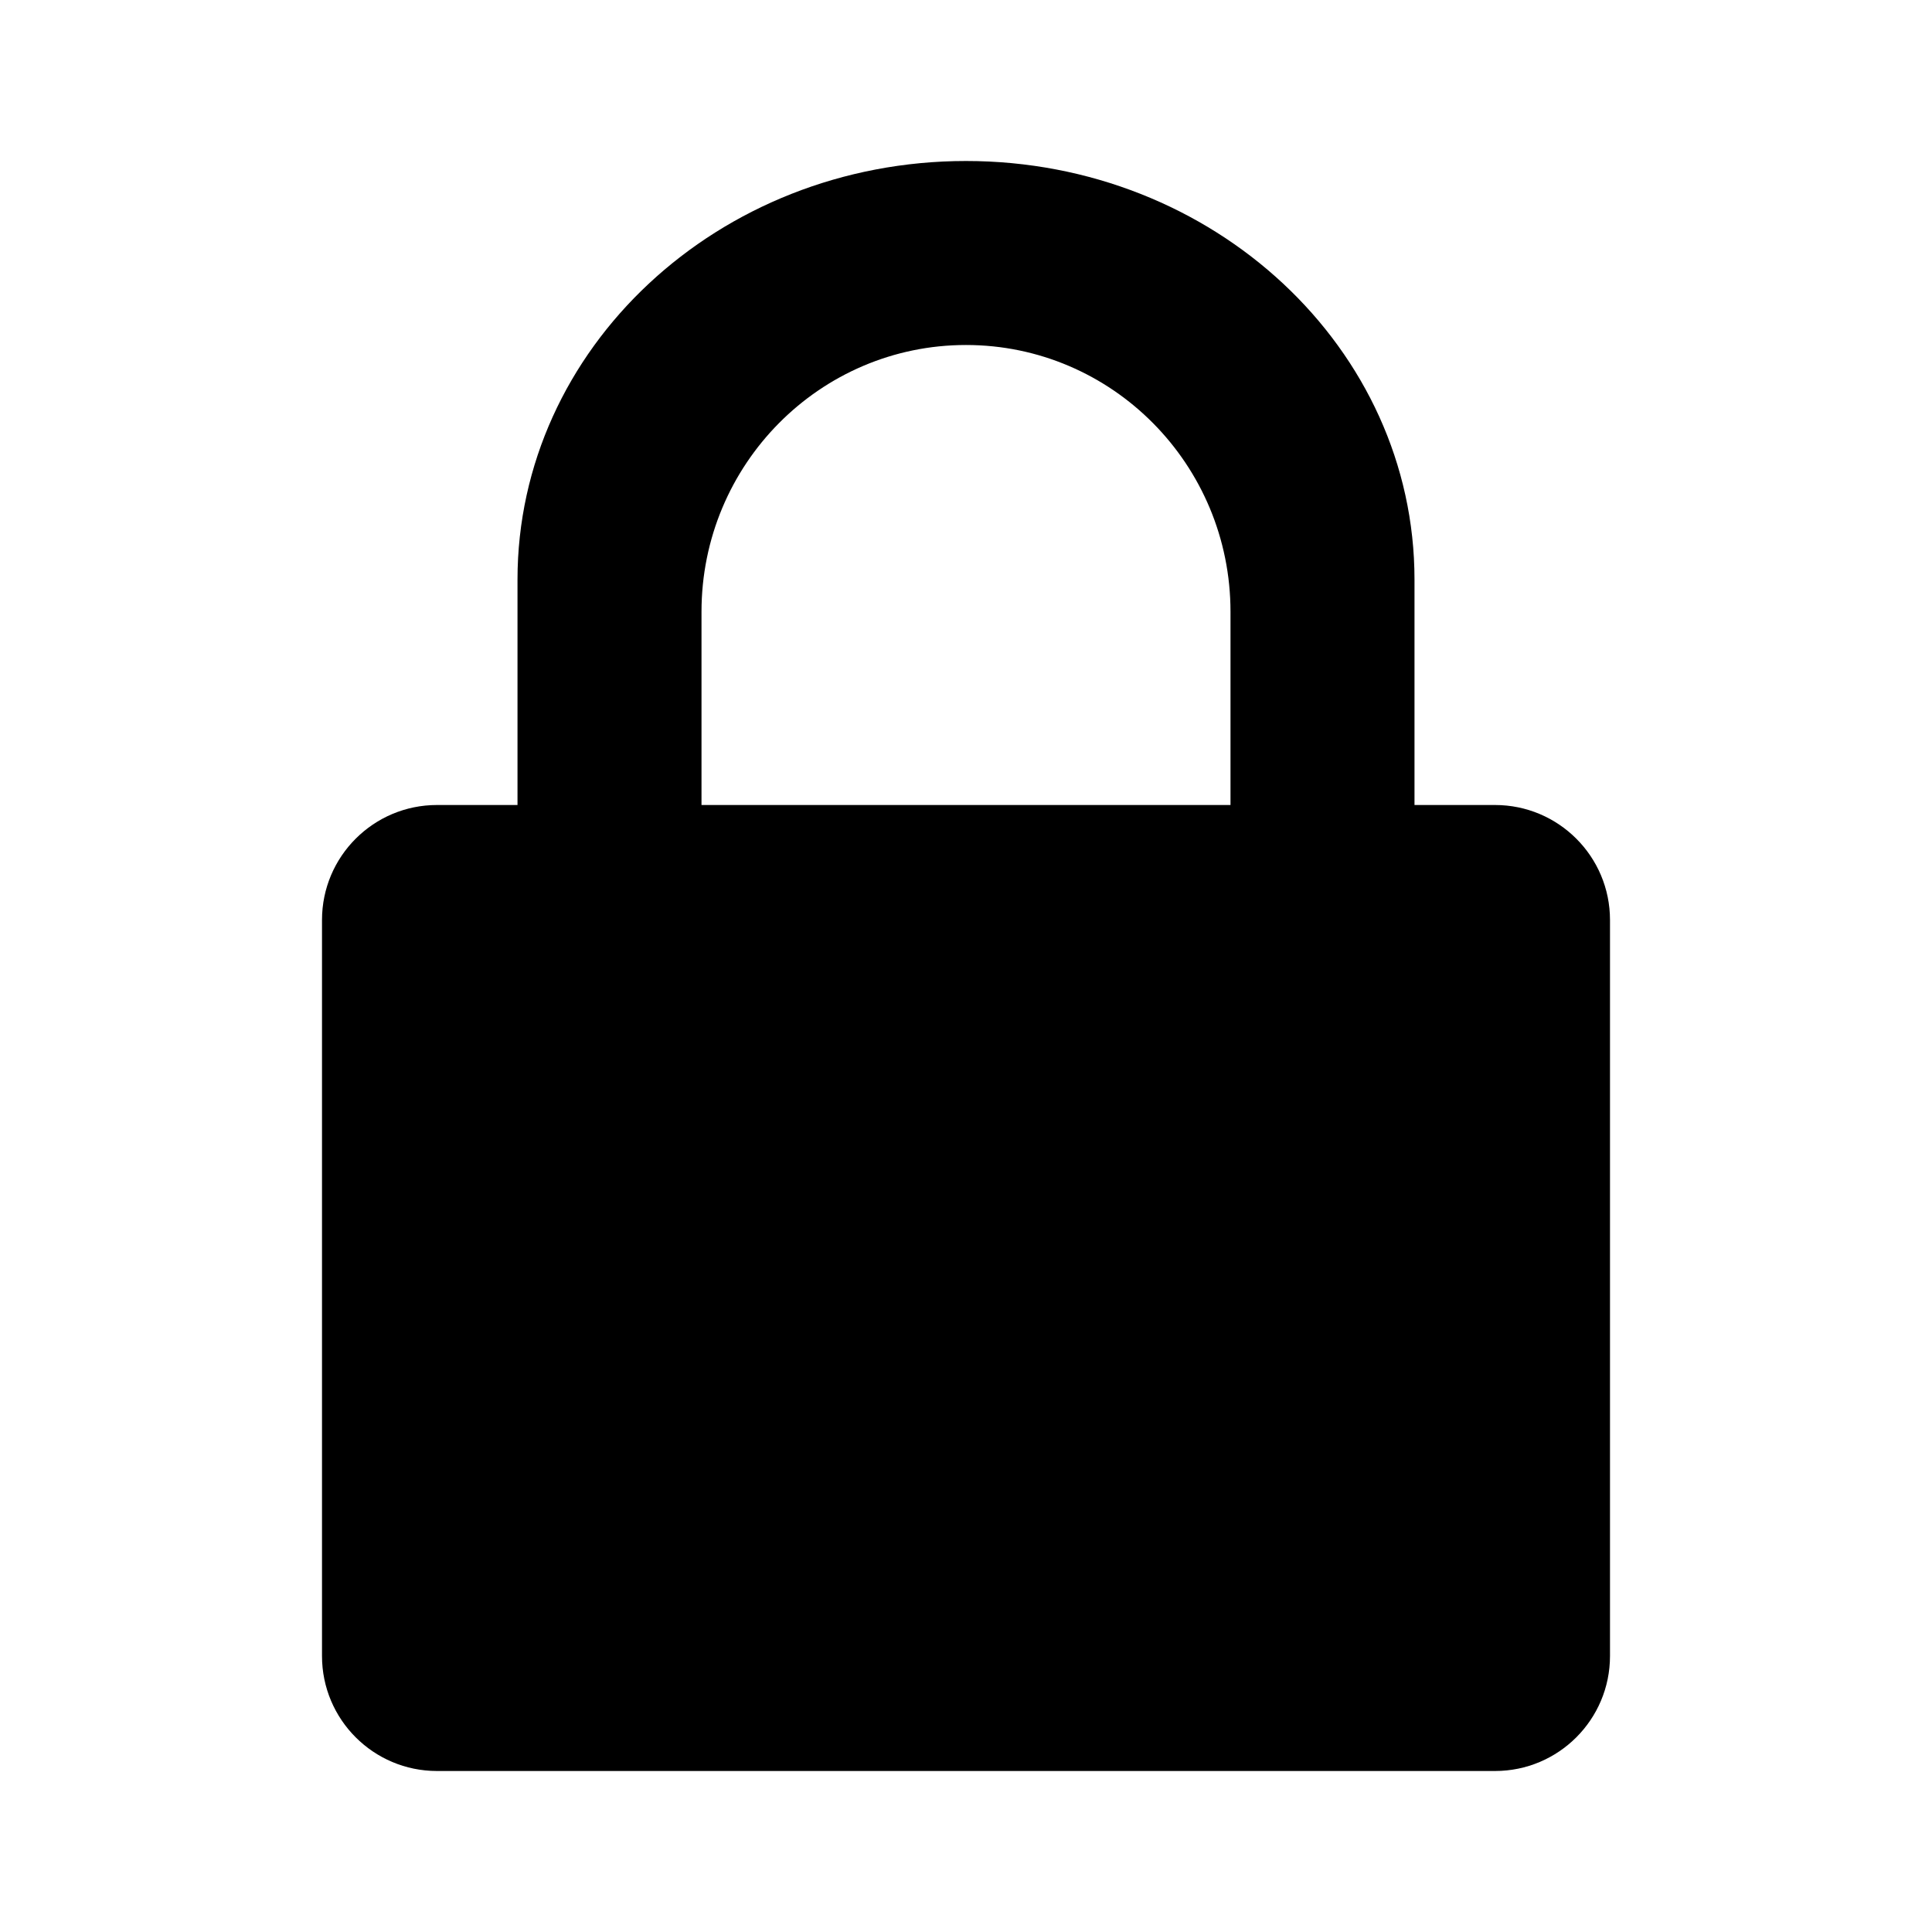
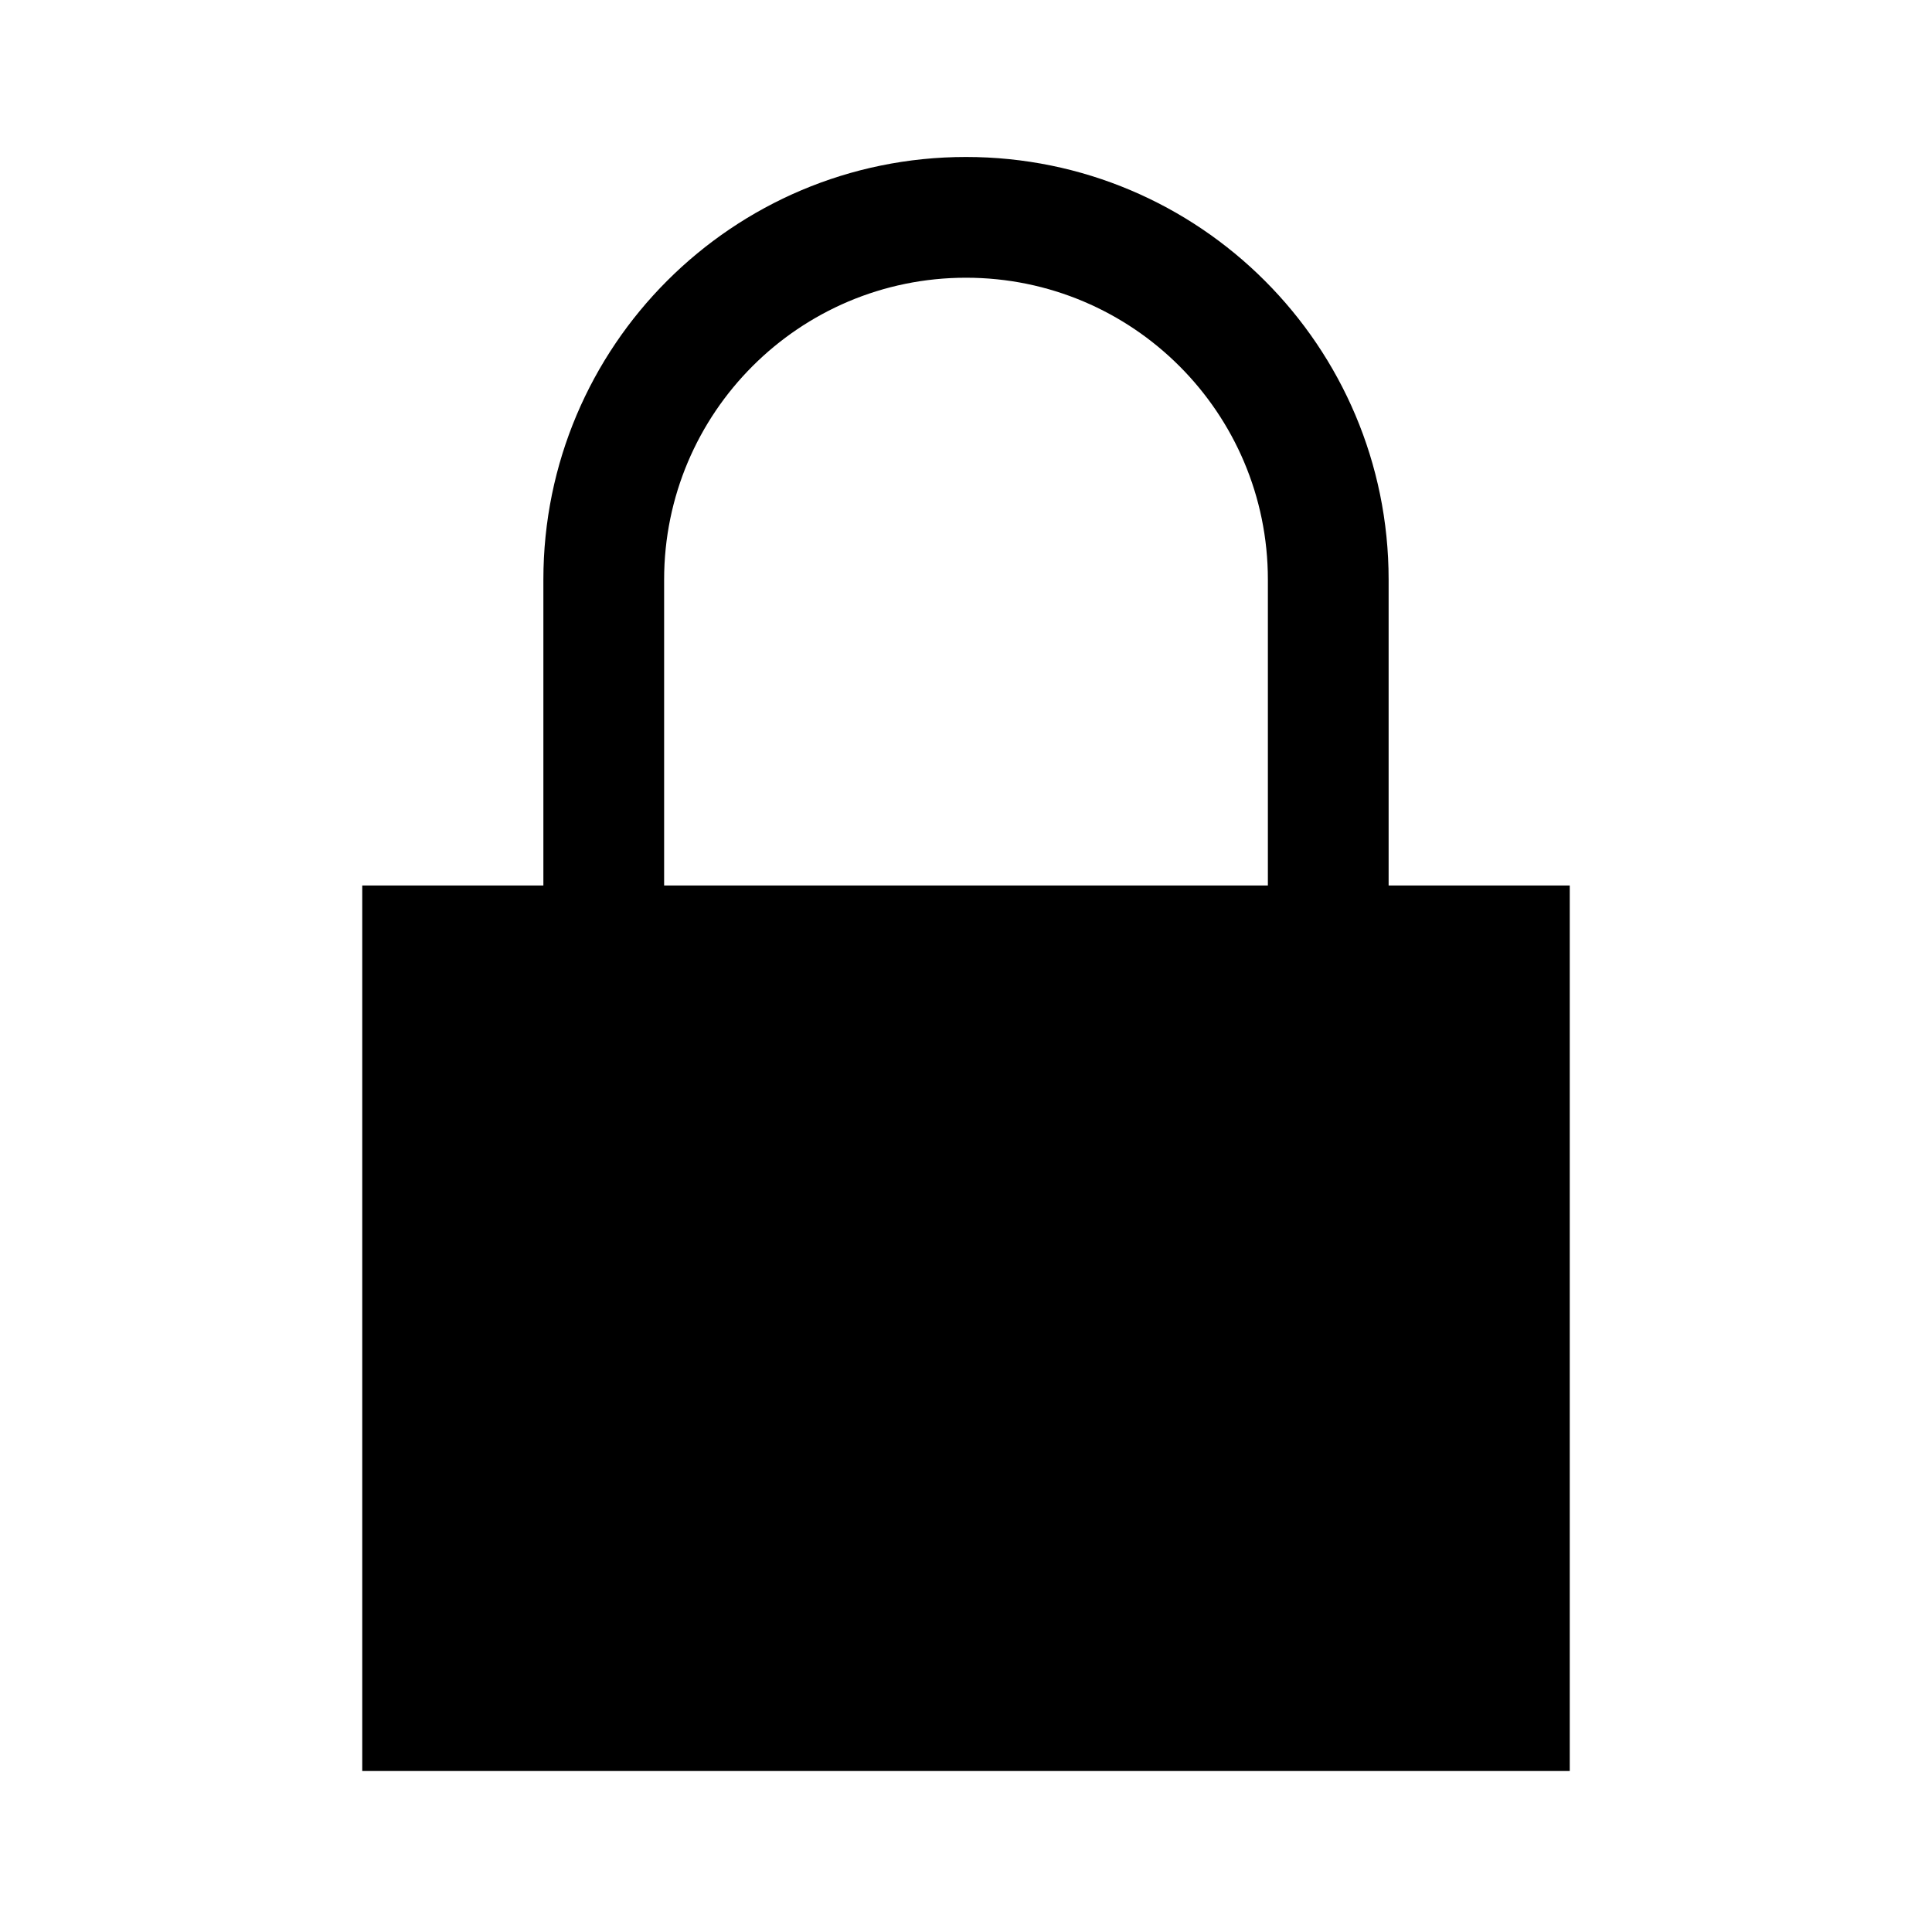
<svg xmlns="http://www.w3.org/2000/svg" width="240" height="240" viewBox="0 0 240 240">
-   <path d="M54.286 100h131.428c7.89 0 14.286 6.396 14.286 14.286v91.428c0 7.89-6.396 14.286-14.286 14.286H54.286C46.396 220 40 213.604 40 205.714v-91.428C40 106.396 46.396 100 54.286 100zM120 20c30.77 0 55.714 23.281 55.714 52v28H64.286V72c0-28.719 24.944-52 55.714-52zm-32.857 80h65.714V76c0-18.304-14.71-33.143-32.857-33.143-18.146 0-32.857 14.839-32.857 33.143v24z" fill-rule="nonzero" />
+   <path d="M172.5 110H195v110H45V110h22.5V72c0-28.995 23.505-52.5 52.5-52.5s52.5 23.505 52.5 52.5v38zm-15 0V72c0-20.71-16.79-37.5-37.5-37.5S82.5 51.29 82.5 72v38h75z" fill-rule="nonzero" />
</svg>
